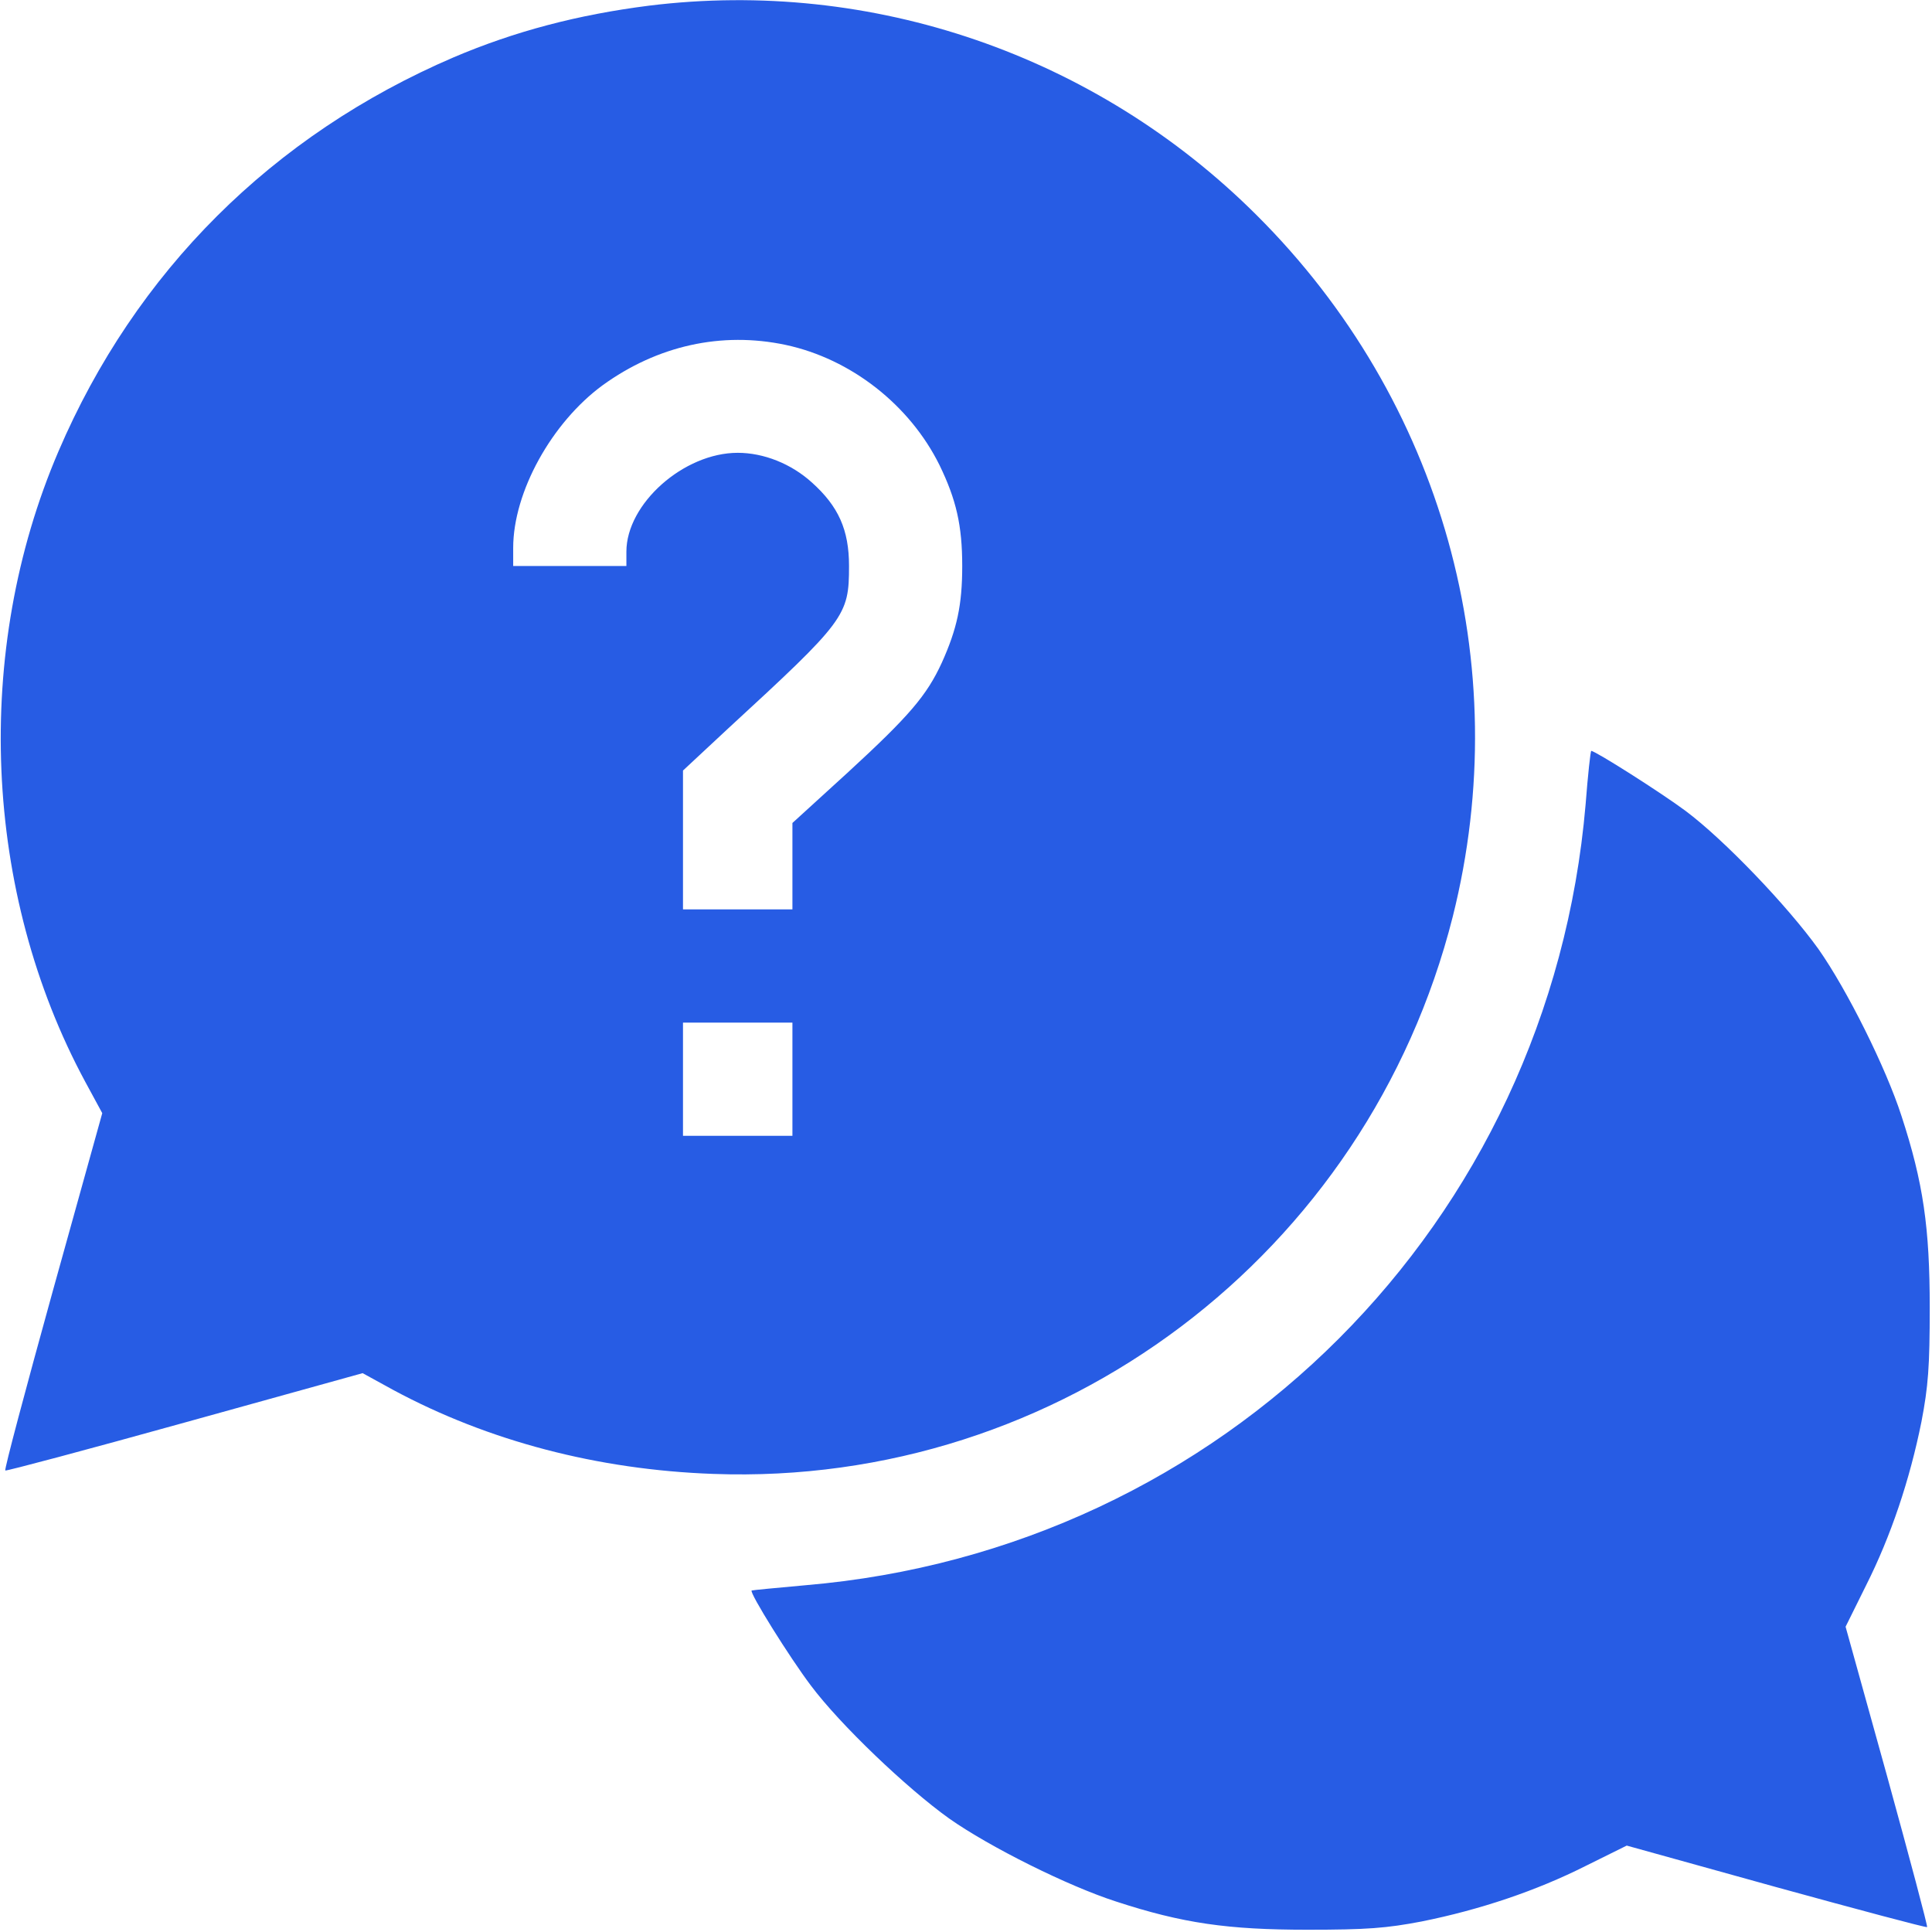
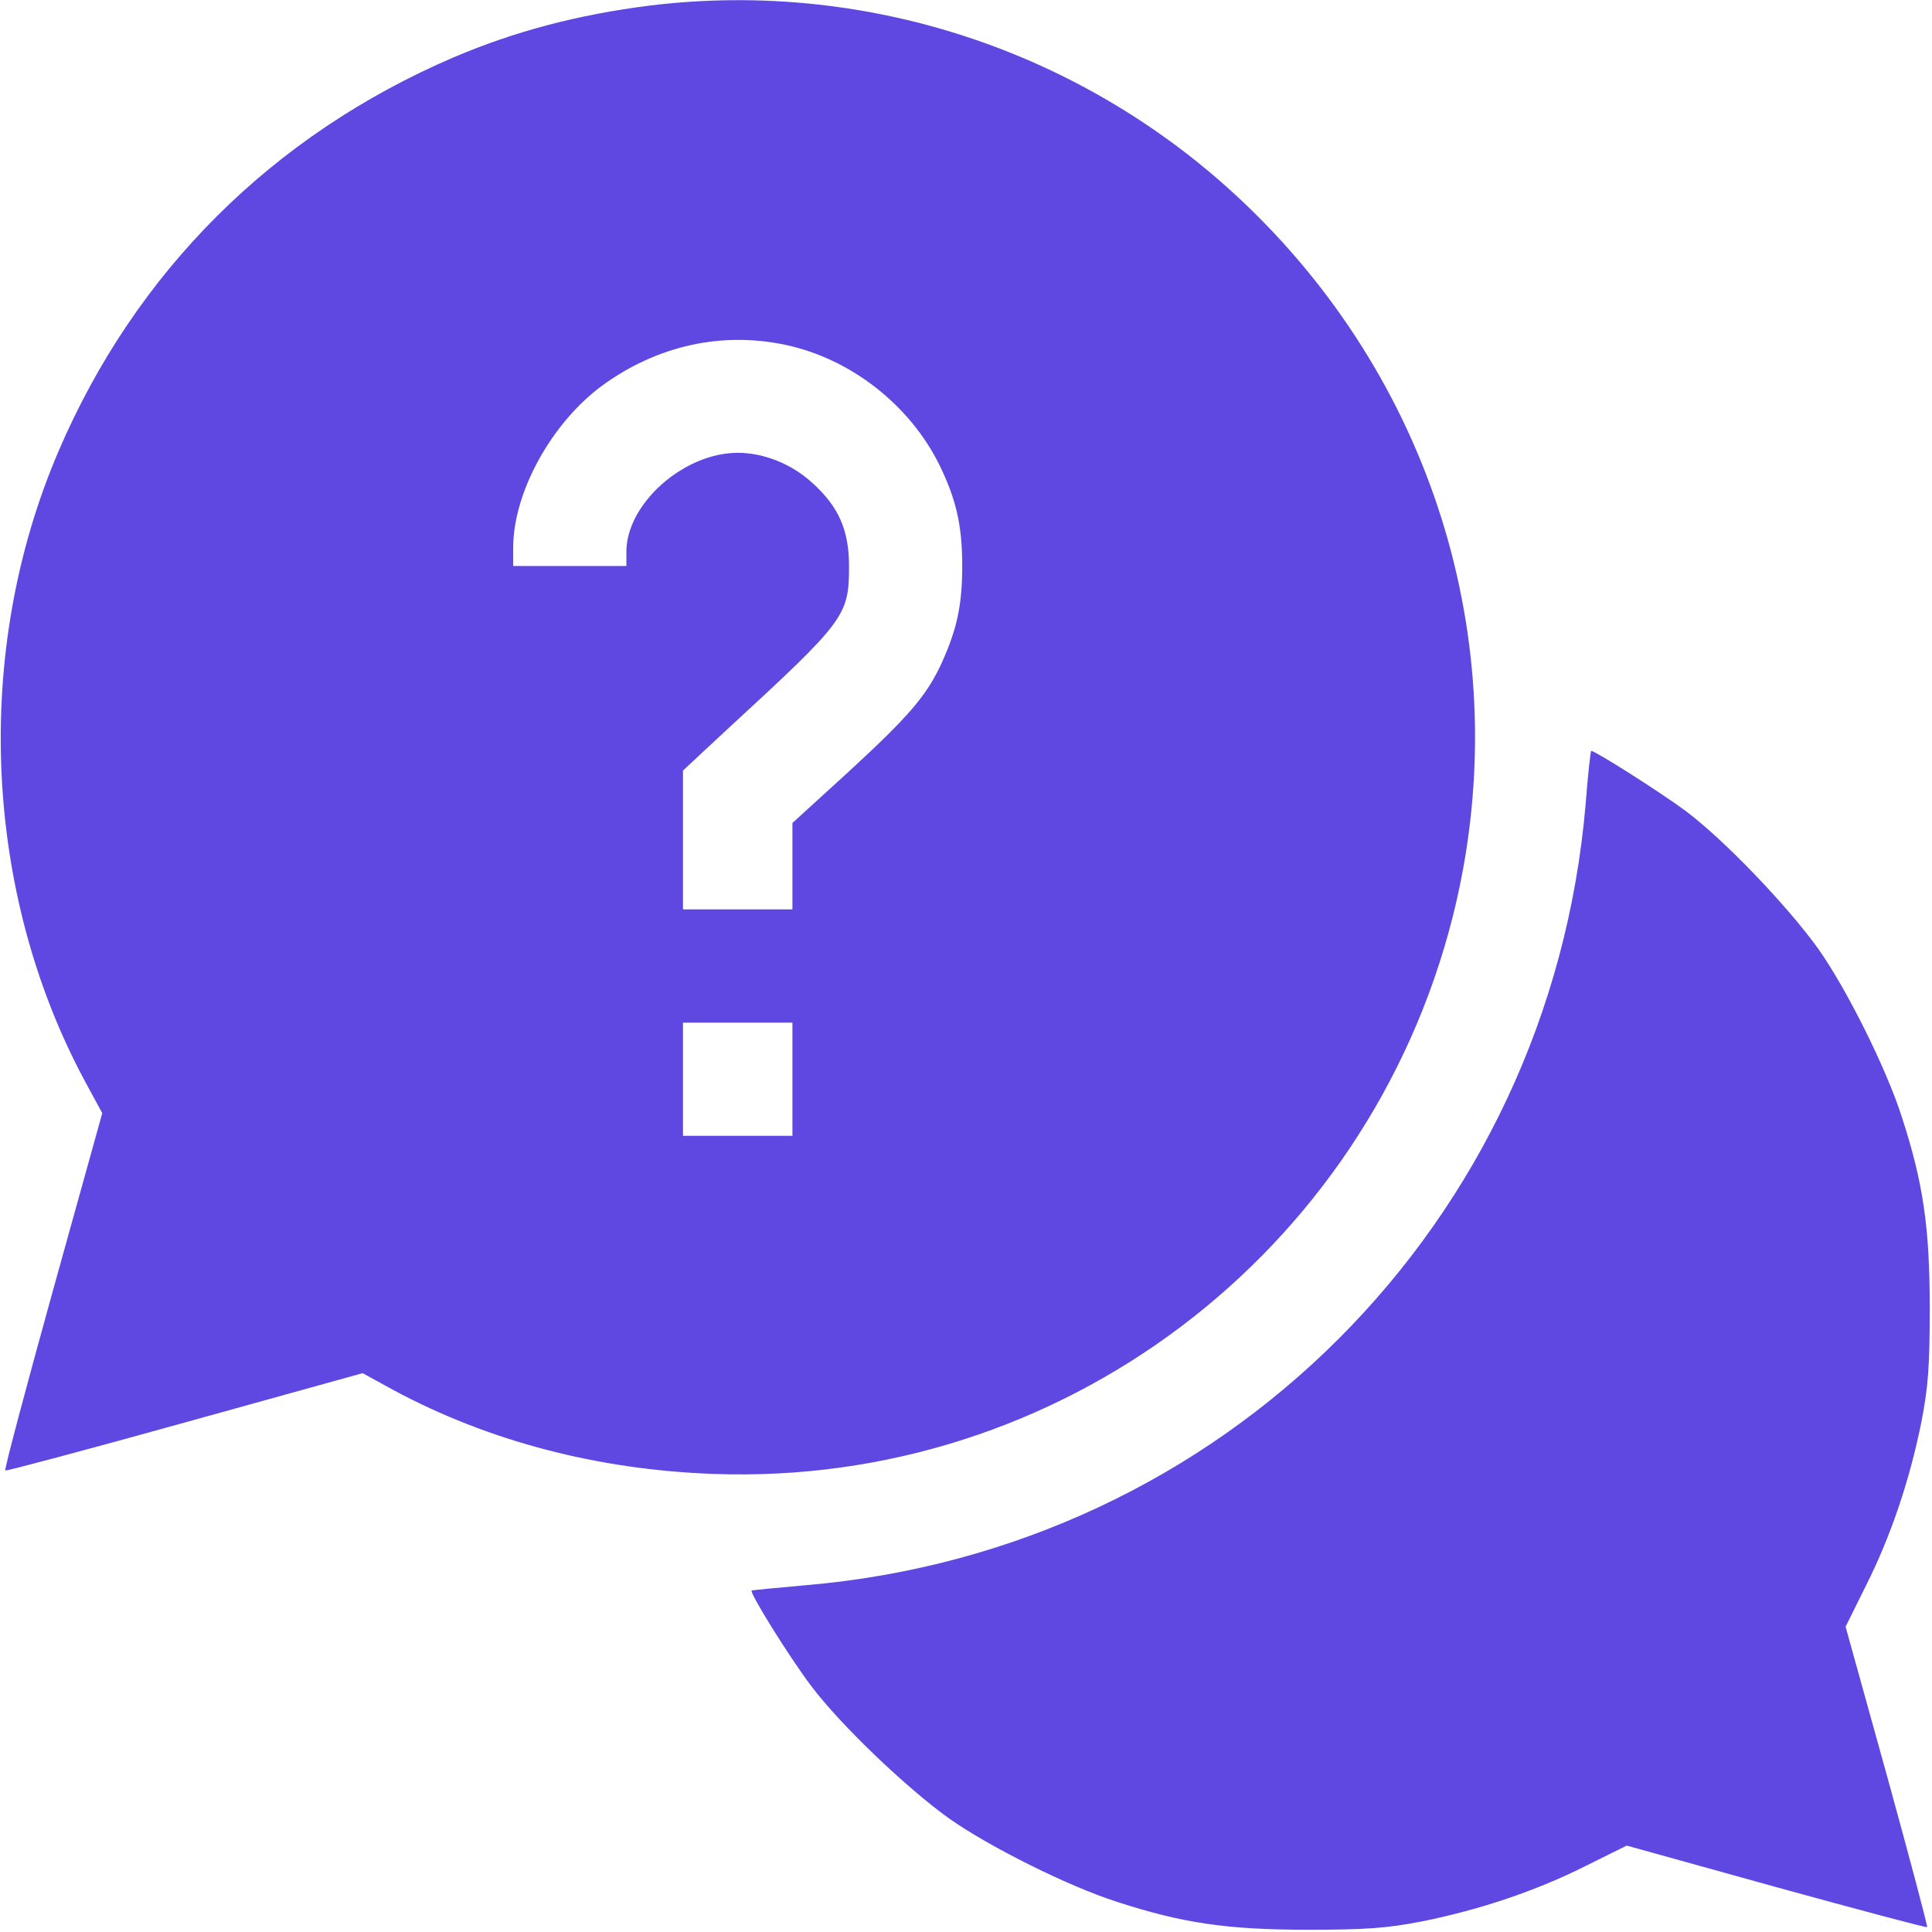
<svg xmlns="http://www.w3.org/2000/svg" version="1.0" width="512pt" height="512pt" viewBox="0 0 512 512" preserveAspectRatio="xMidYMid meet">
-   <g transform="translate(0,512) scale(0.1,-0.1)" fill="#275ce4" stroke="none">
+   <g transform="translate(0,512) scale(0.1,-0.1)" fill="#5e48e1" stroke="none">
    <path d="M1720 5105 c-189 -24 -356 -68 -518 -137 -480 -206 -843 -568 -1047 -1044 -227 -529 -200 -1169 71 -1671 l45 -83 -131 -471 c-72 -260 -129 -474 -126 -476 2 -2 216 55 475 127 l472 131 82 -45 c251 -135 541 -211 847 -222 918 -34 1734 582 1960 1477 168 669 -28 1369 -520 1859 -425 424 -1019 628 -1610 555z m362 -899 c173 -37 329 -159 408 -319 44 -91 60 -159 60 -267 0 -104 -14 -167 -54 -256 -40 -87 -86 -141 -248 -290 l-148 -135 0 -115 0 -114 -145 0 -145 0 0 184 0 184 117 109 c314 289 323 301 323 433 0 96 -28 158 -98 221 -55 50 -128 79 -197 79 -143 0 -295 -135 -295 -262 l0 -38 -150 0 -150 0 0 48 c0 148 102 332 237 431 145 105 315 143 485 107z m18 -1946 l0 -150 -145 0 -145 0 0 150 0 150 145 0 145 0 0 -150z" />
    <path d="M4202 2988 c-95 -1110 -960 -1975 -2067 -2069 -77 -7 -141 -13 -143 -14 -7 -5 101 -178 157 -252 77 -103 253 -271 366 -352 108 -76 315 -179 442 -220 177 -58 297 -75 508 -75 157 0 209 4 303 22 154 31 303 81 434 147 l109 54 396 -110 c218 -60 398 -108 400 -106 2 2 -46 182 -106 400 l-110 396 54 109 c66 131 116 280 147 434 18 94 22 146 22 303 0 211 -17 331 -75 508 -41 127 -144 334 -220 442 -81 113 -249 289 -352 366 -63 47 -239 159 -250 159 -2 0 -9 -64 -15 -142z" />
  </g>
</svg>
